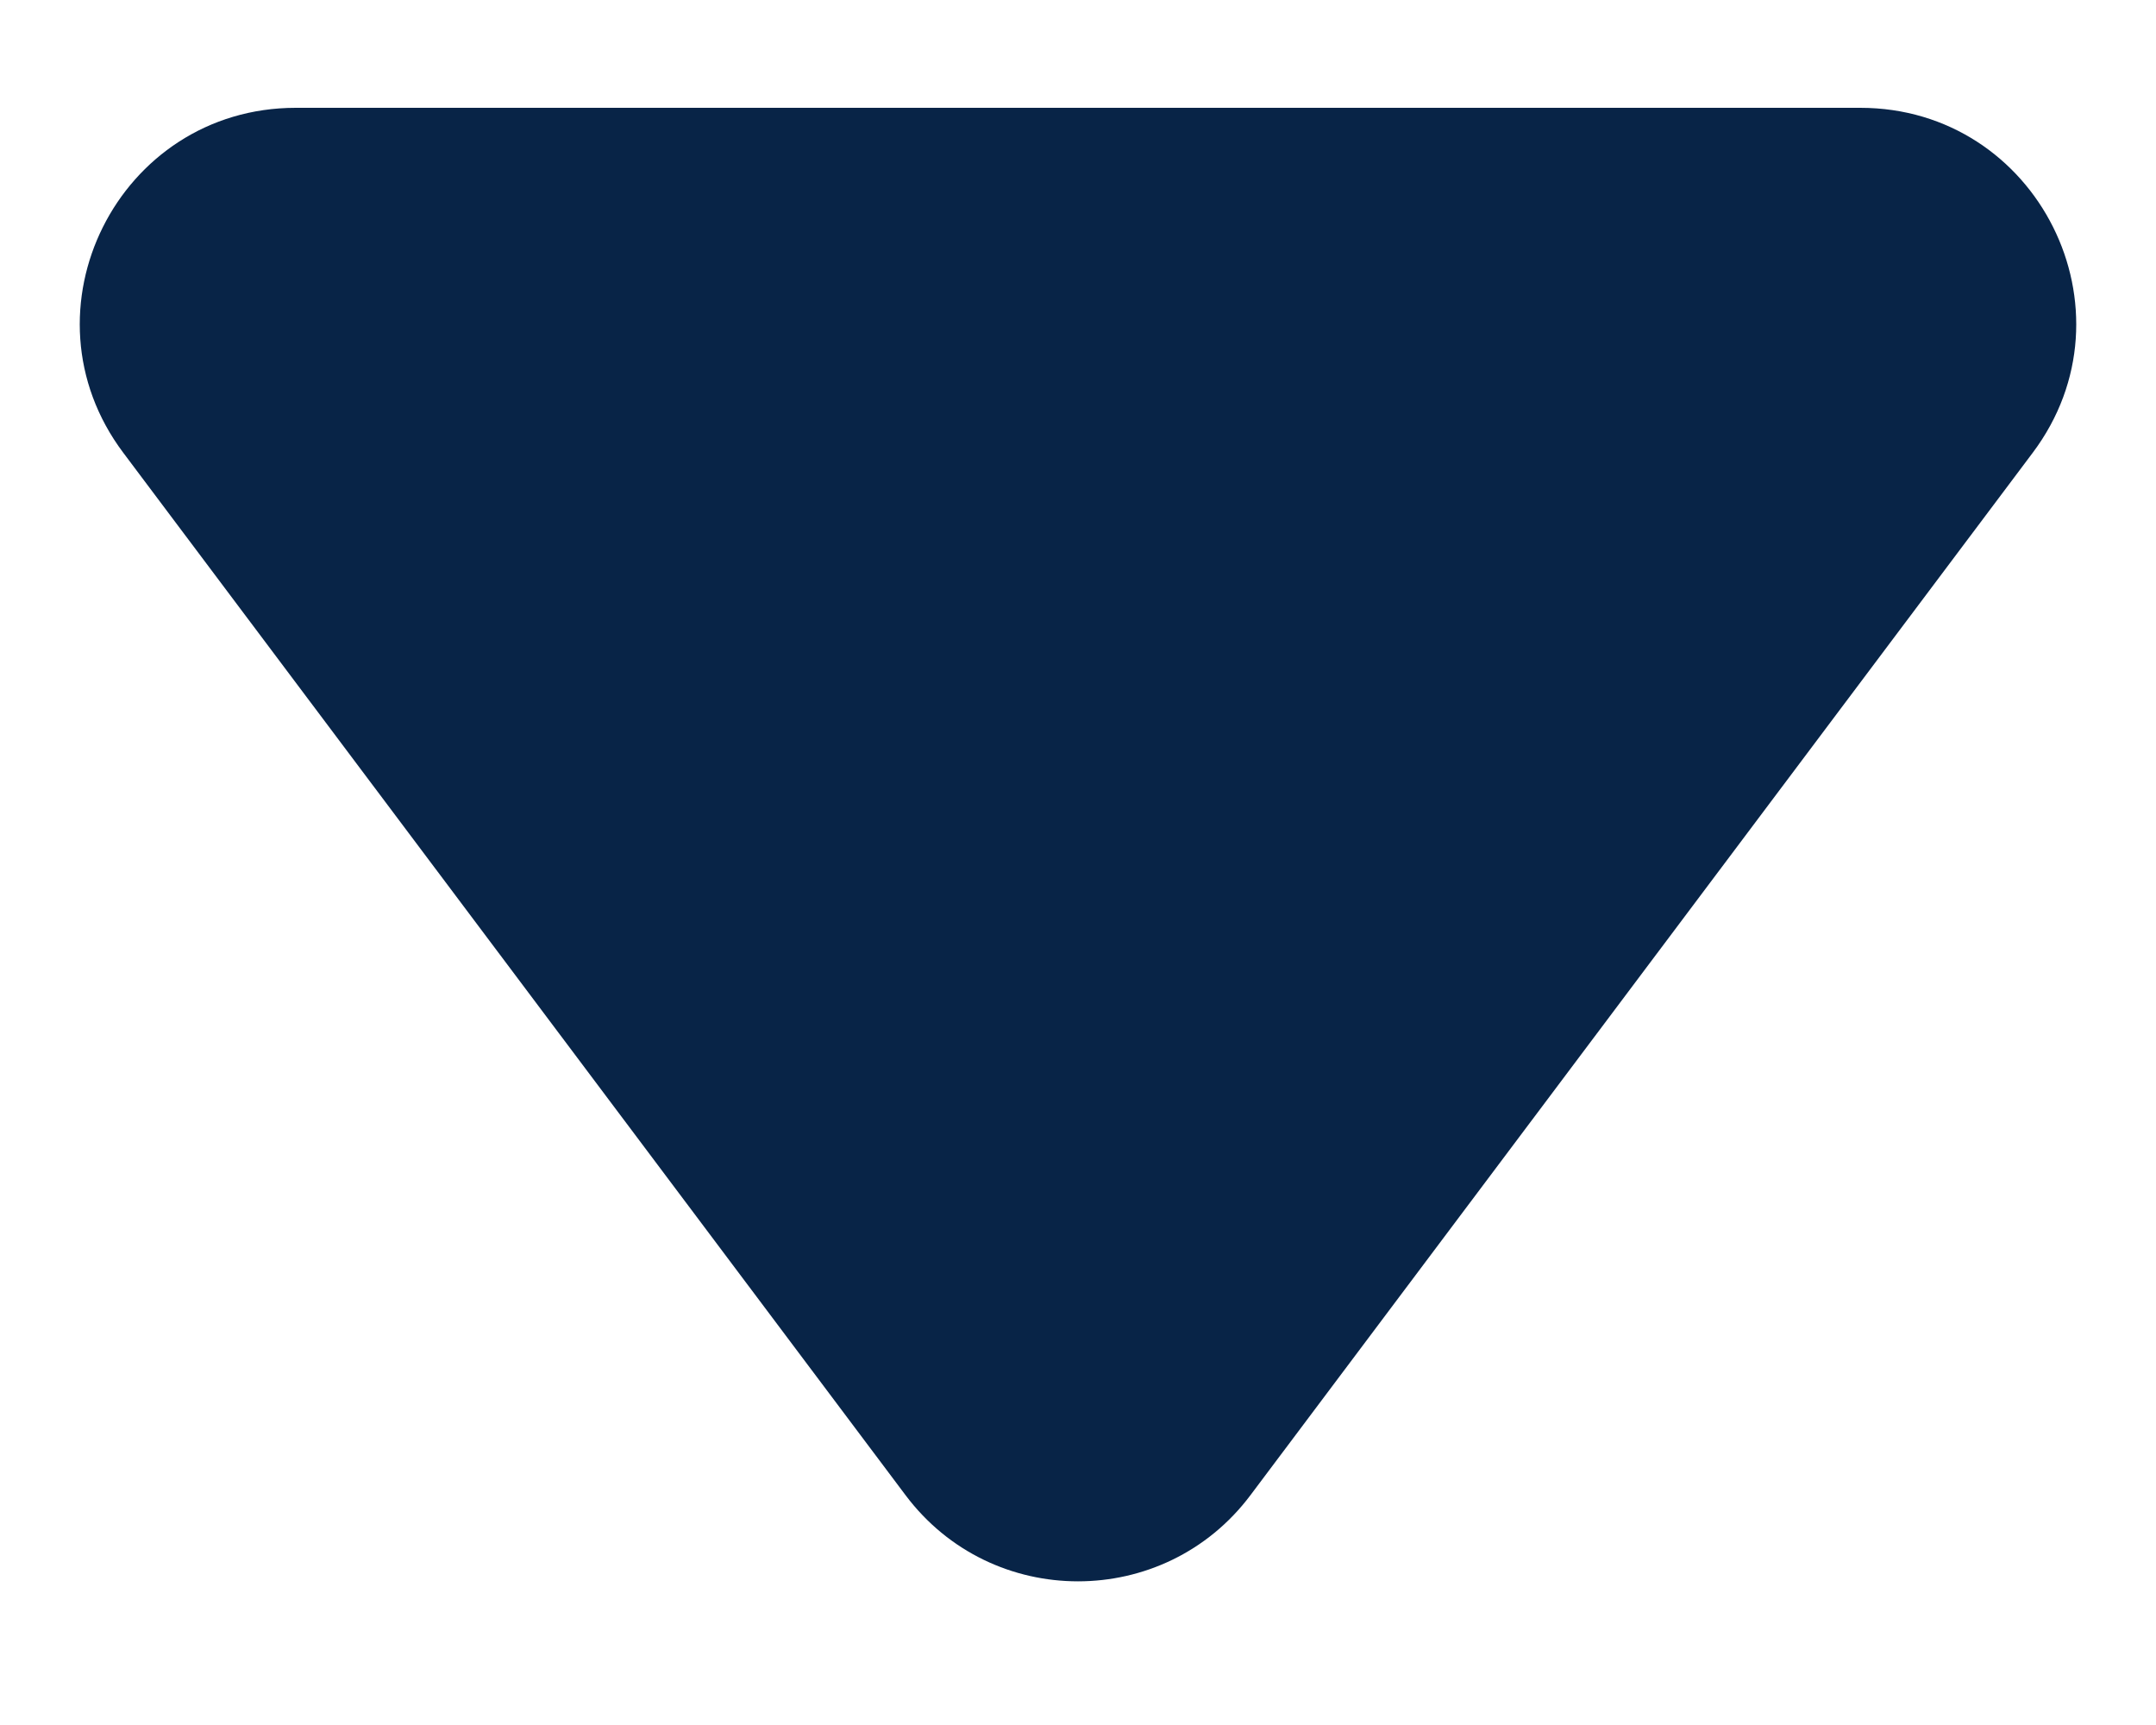
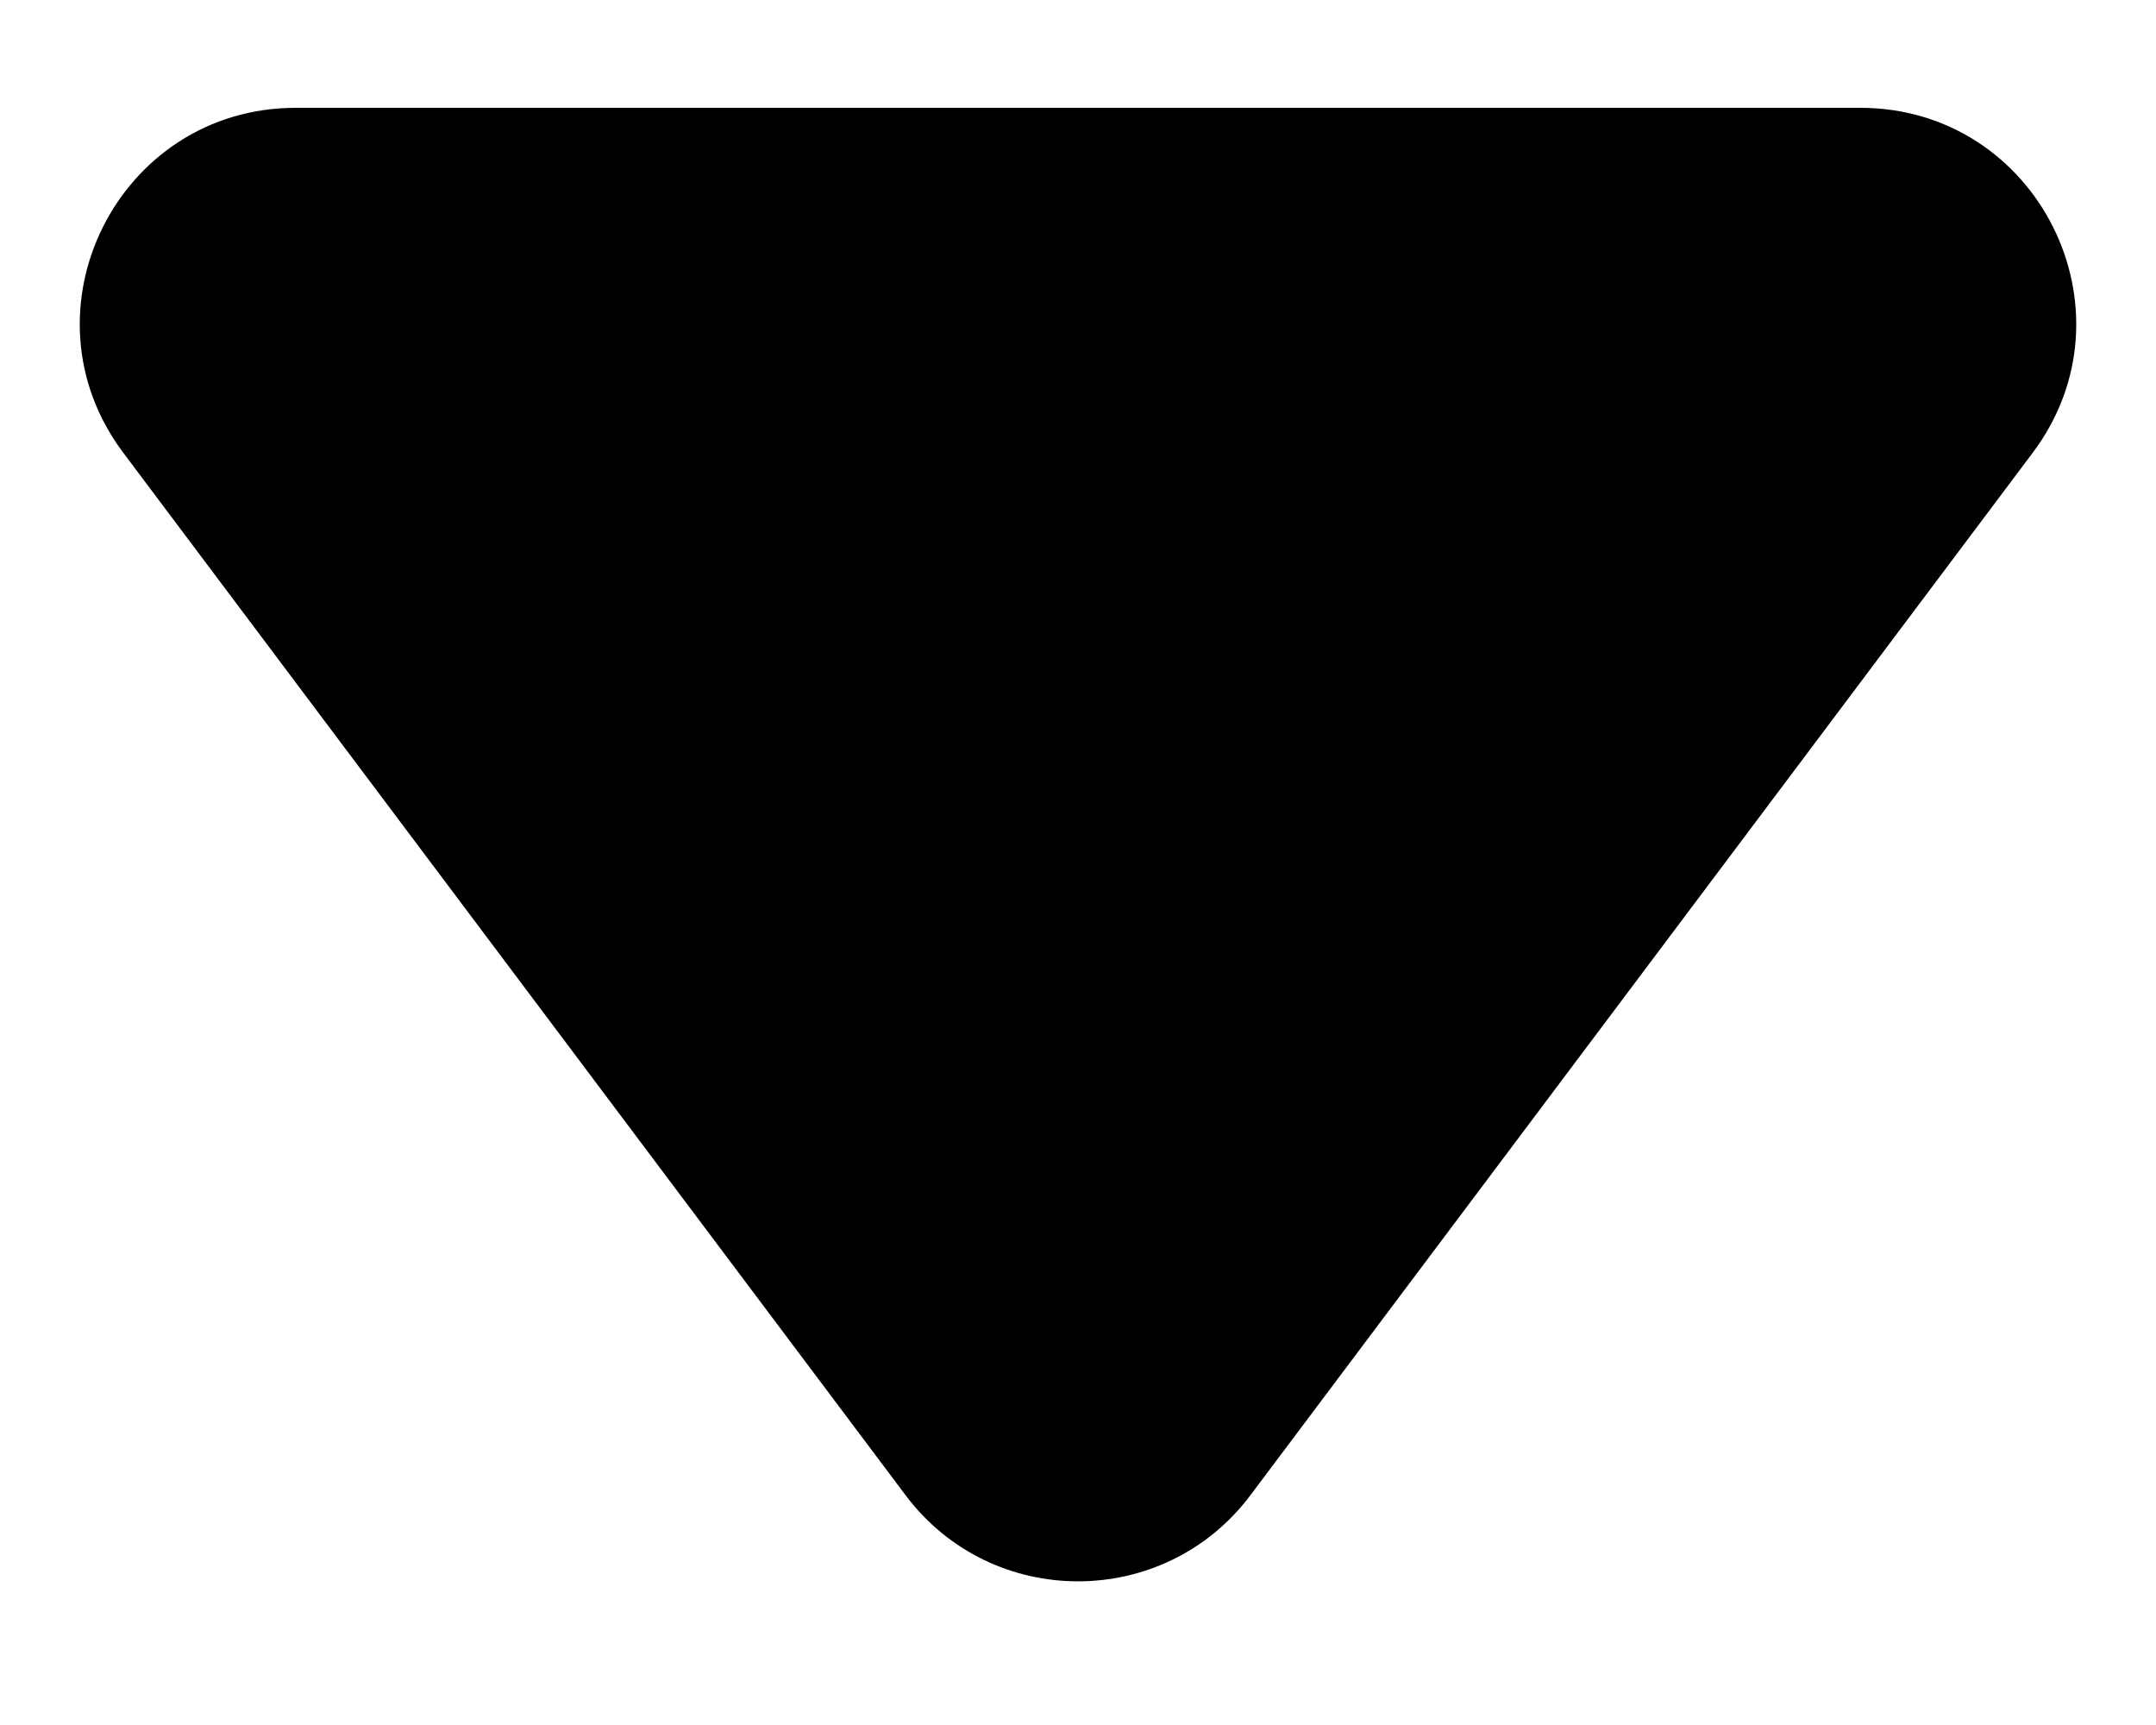
<svg xmlns="http://www.w3.org/2000/svg" width="10" height="8" viewBox="0 0 10 8" fill="none">
-   <path d="M5.8 6.934C5.4 7.467 4.6 7.467 4.2 6.934L0.572 2.1C0.077 1.441 0.548 0.5 1.372 0.5L8.628 0.5C9.452 0.5 9.923 1.441 9.428 2.1L5.8 6.934Z" fill="#082447" />
+   <path d="M5.8 6.934C5.4 7.467 4.6 7.467 4.2 6.934L0.572 2.1C0.077 1.441 0.548 0.5 1.372 0.5L8.628 0.5C9.452 0.5 9.923 1.441 9.428 2.1L5.8 6.934Z" fill="currentColor" />
</svg>
